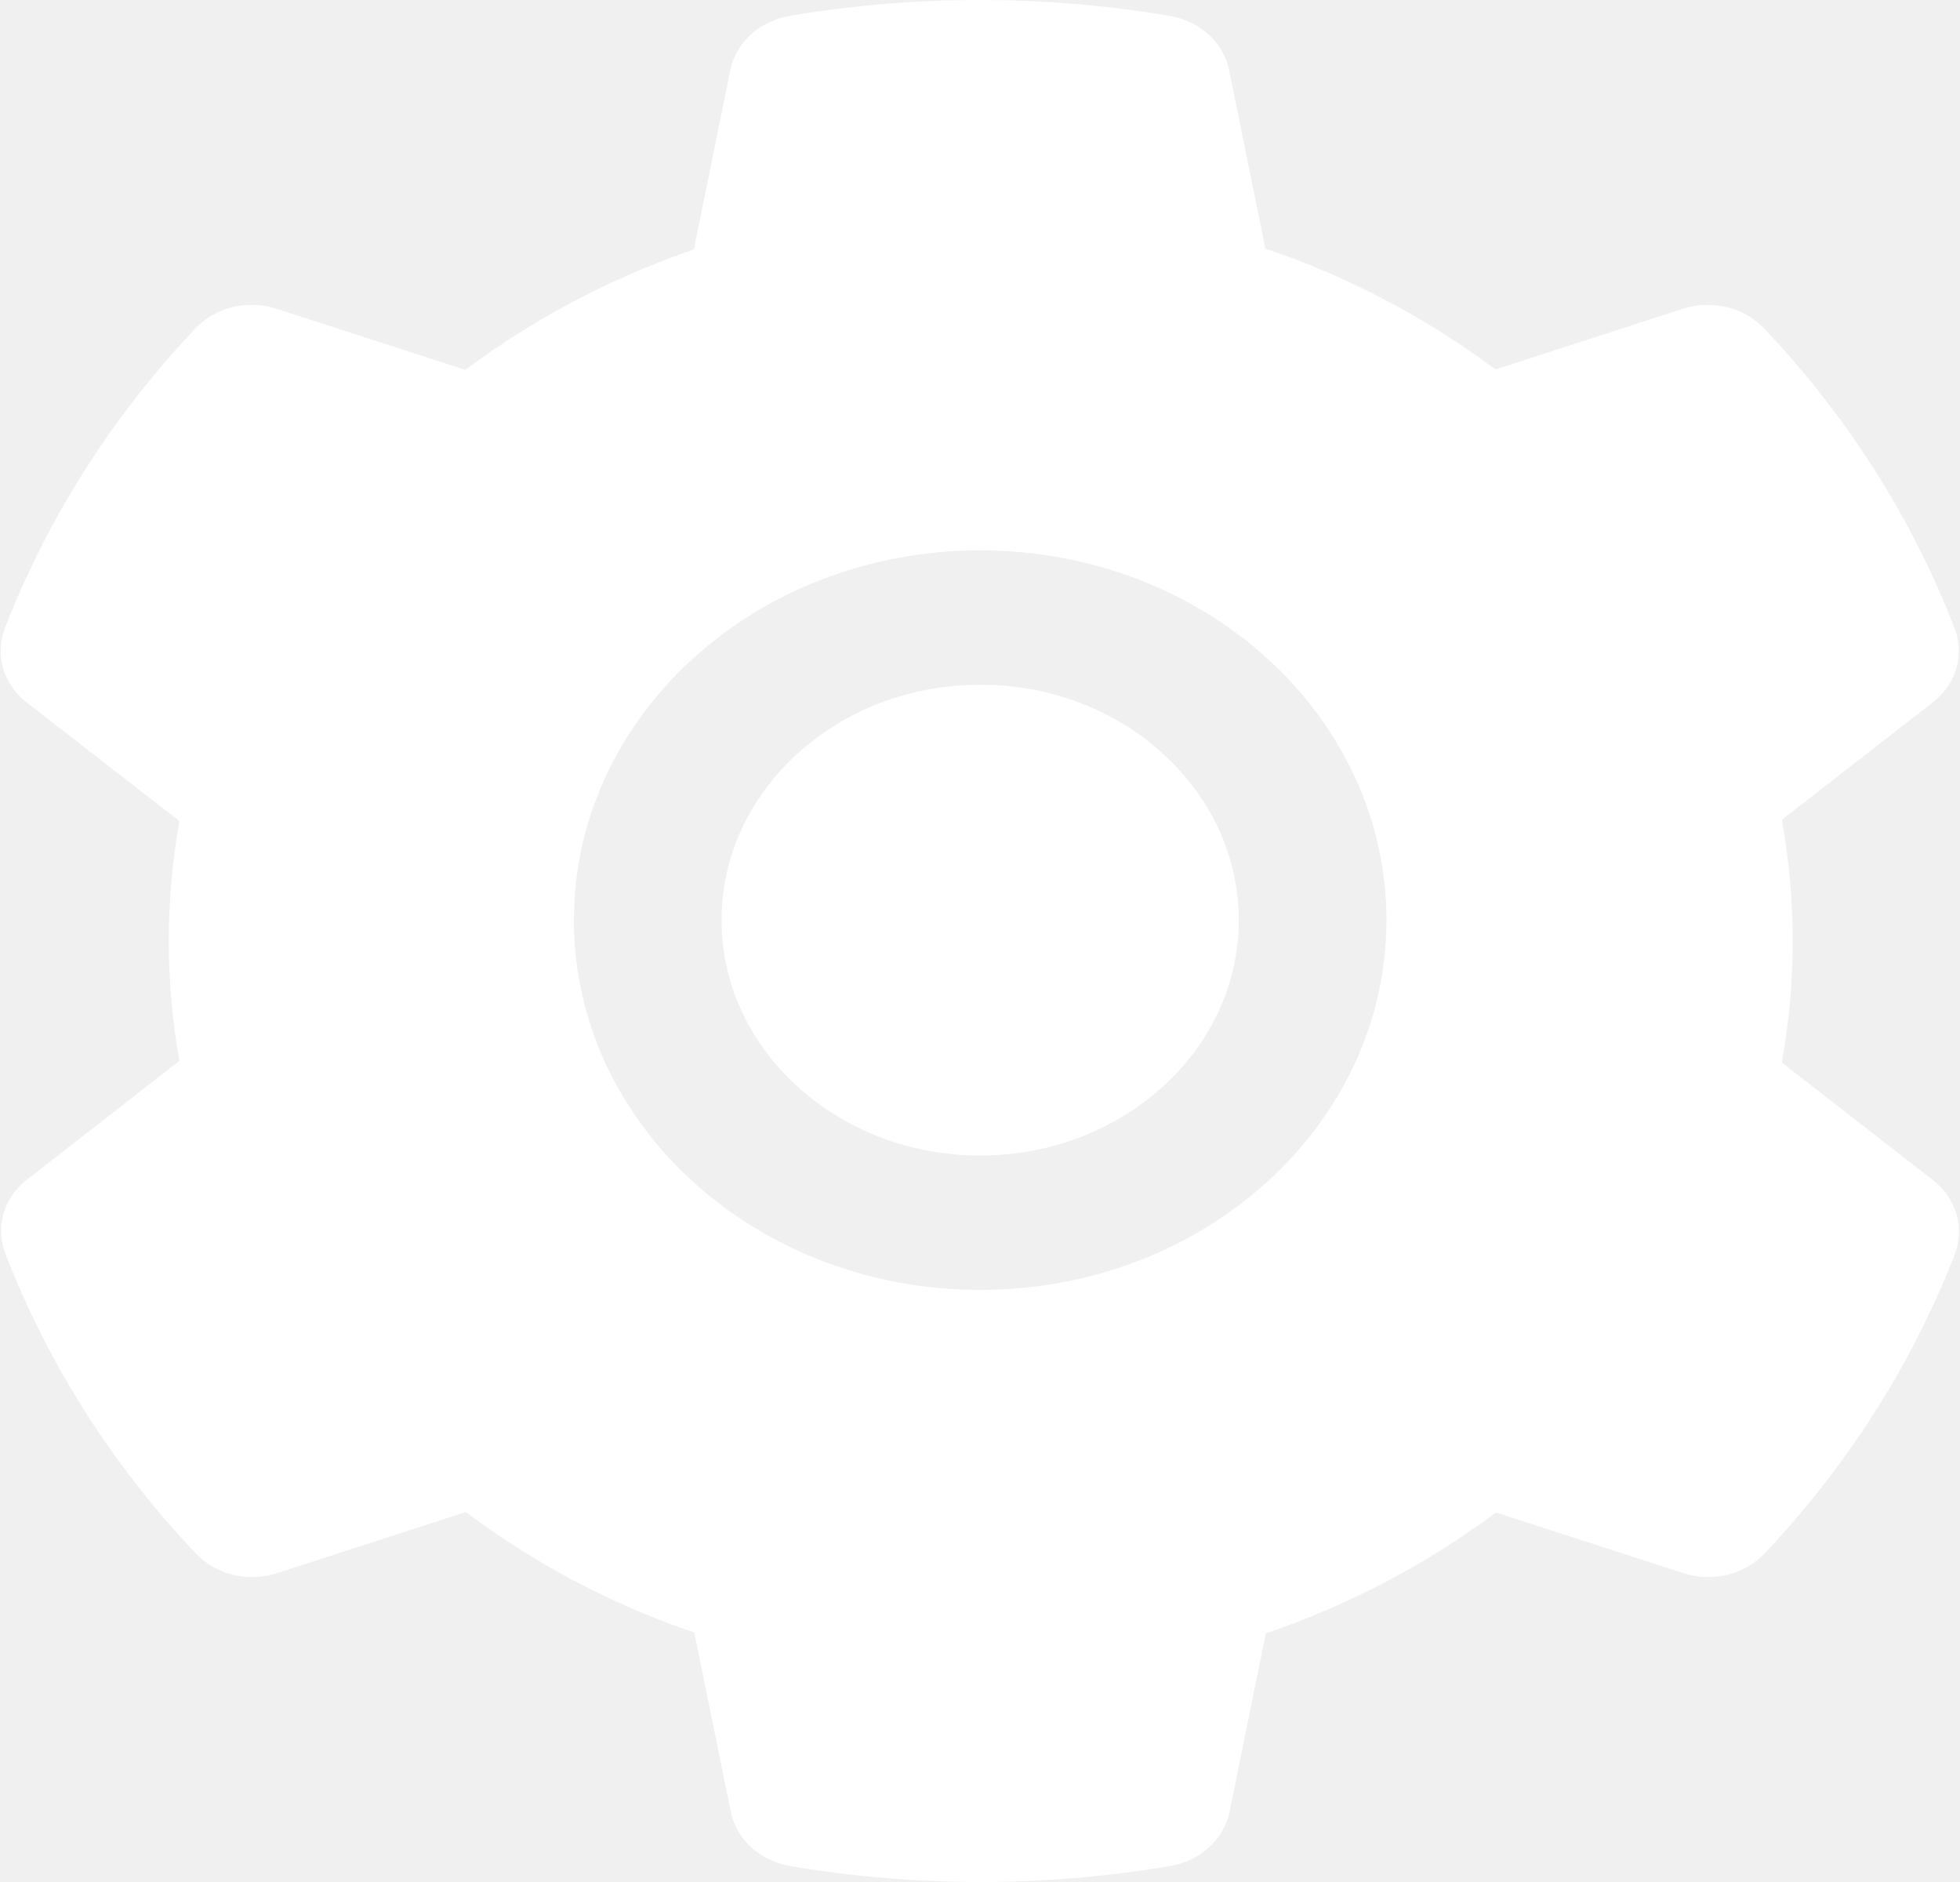
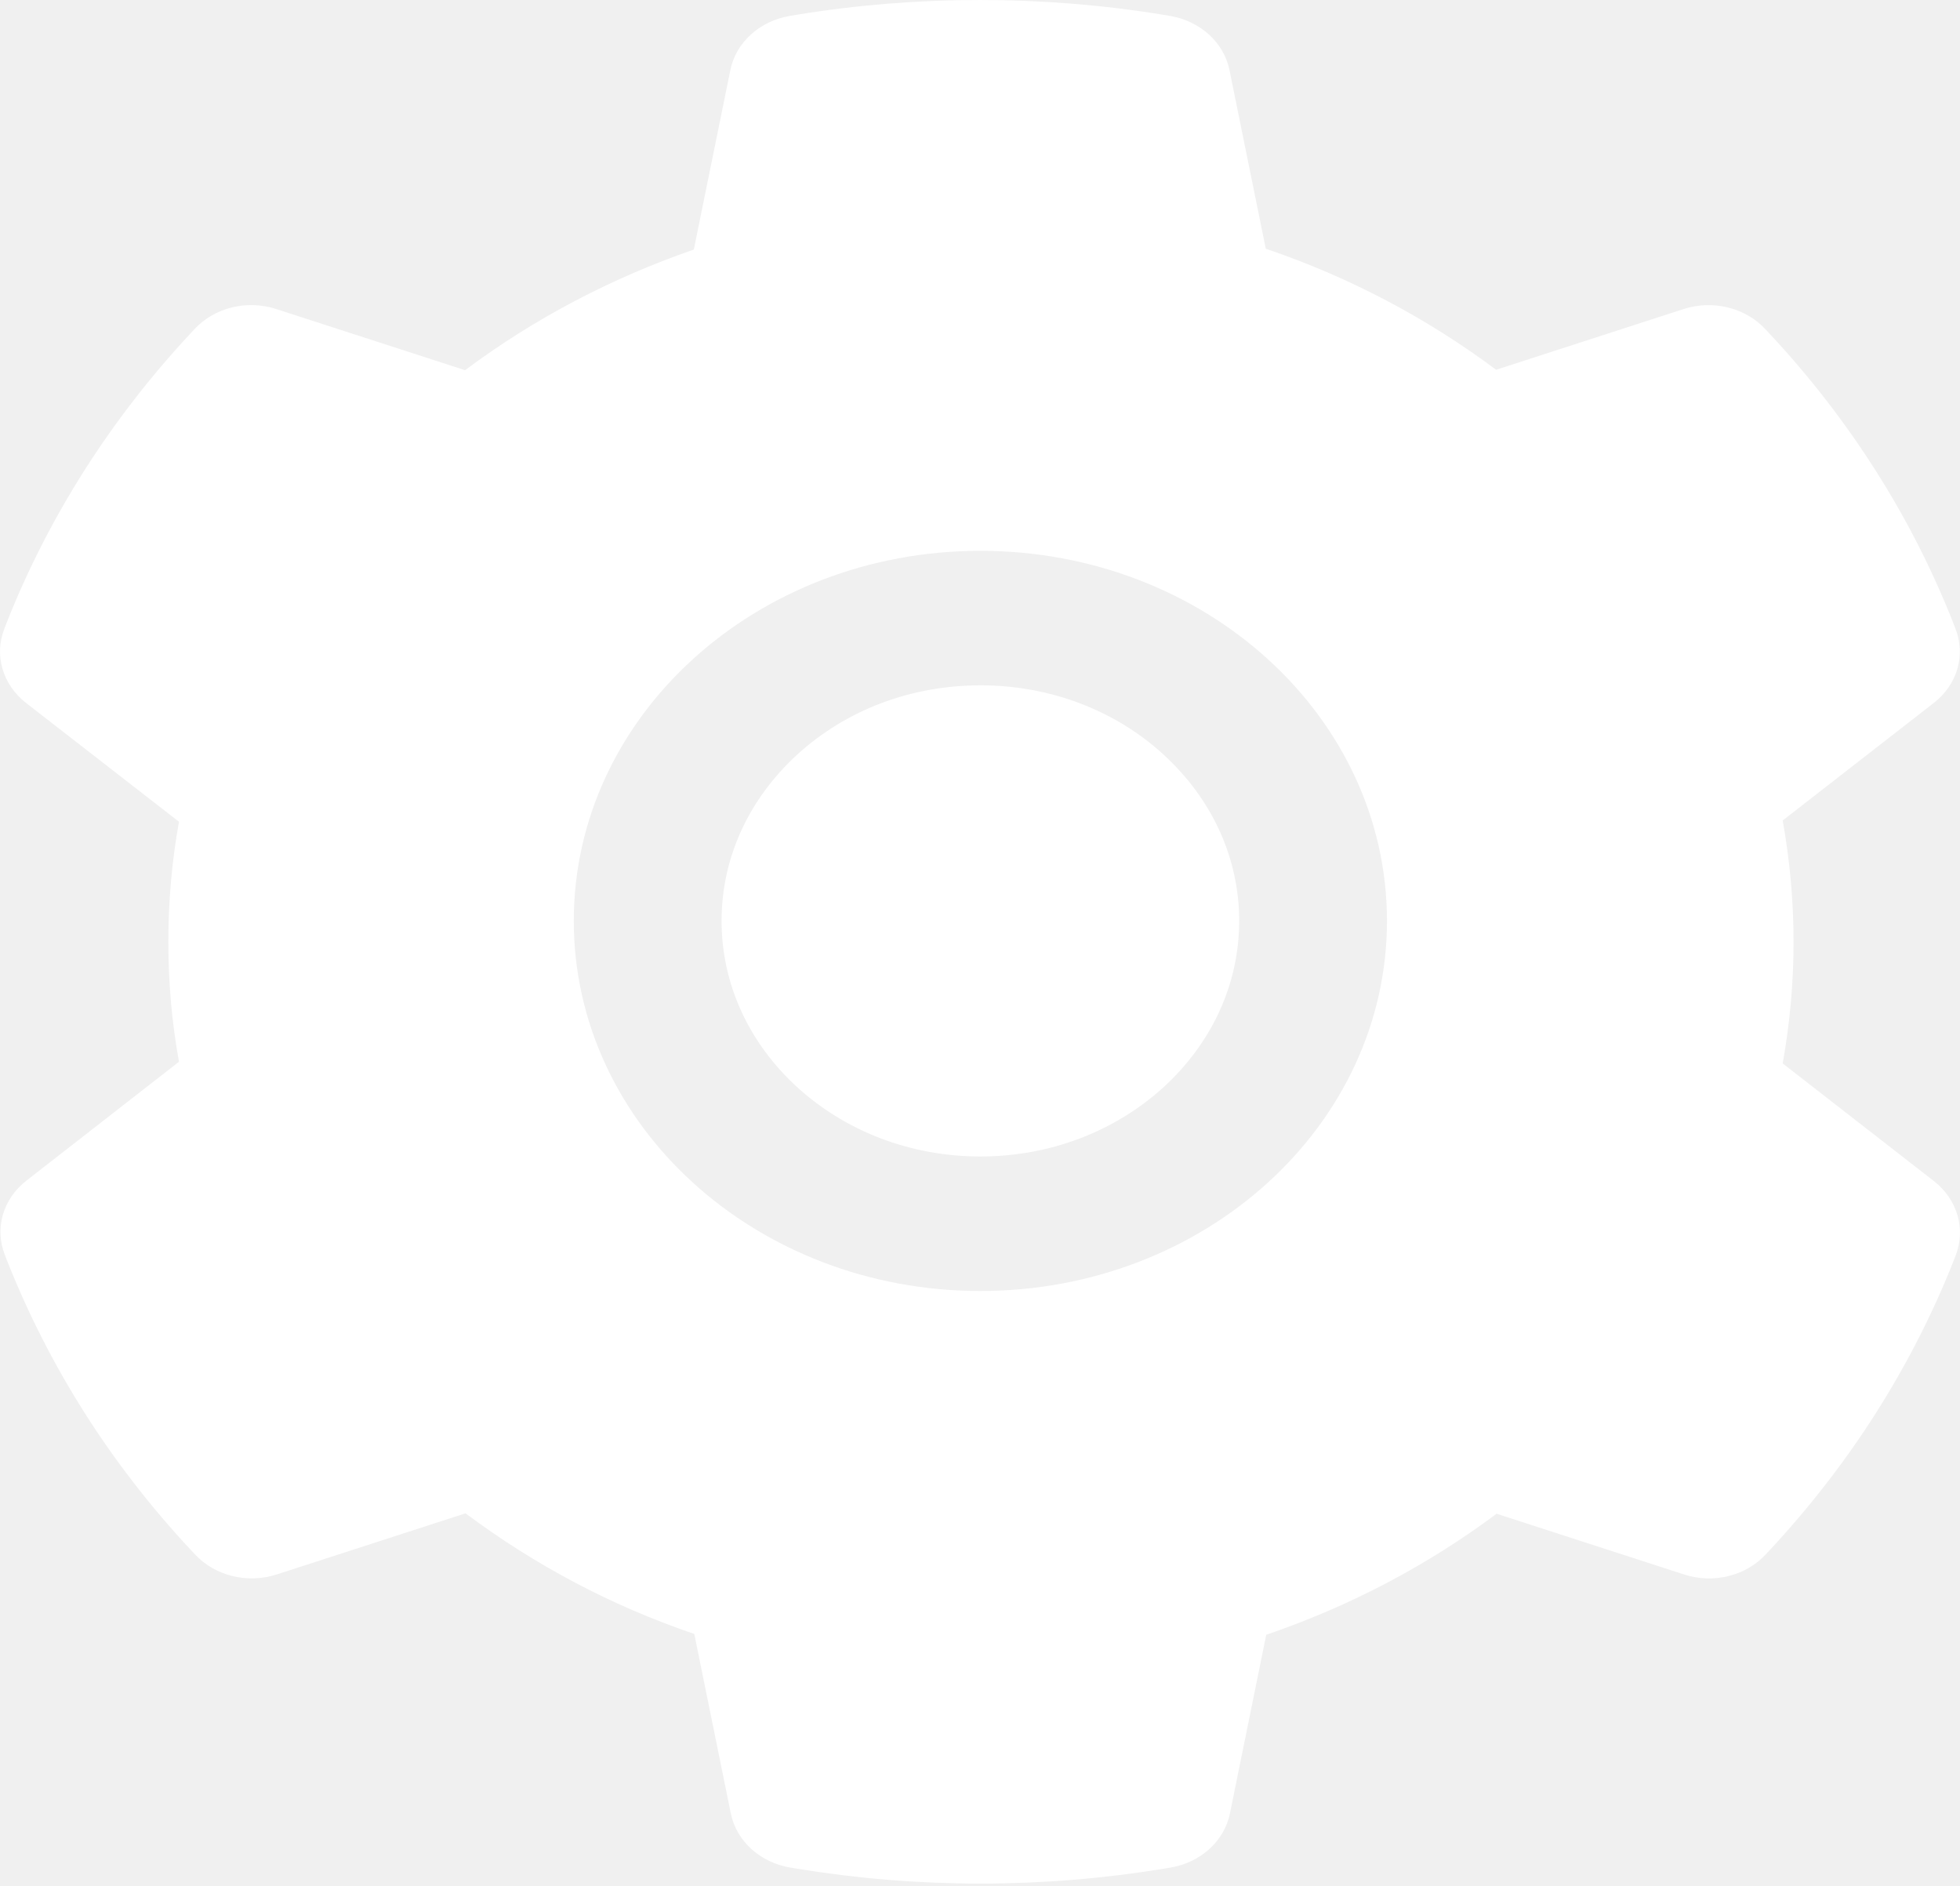
- <svg xmlns="http://www.w3.org/2000/svg" id="body_1" width="50" height="48">
-   <g transform="matrix(0.0597015 0 0 0.0597015 0.01492537 -0)">
-     <path d="M418.577 292.535C 389.051 292.535 361.402 302.959 340.468 322.009C 319.633 341.059 308.079 366.219 308.079 393.087C 308.079 419.955 319.633 445.115 340.468 464.165C 361.402 483.125 389.051 493.639 418.577 493.639C 448.102 493.639 475.751 483.125 496.685 464.165C 517.52 445.115 529.074 419.955 529.074 393.087C 529.074 366.219 517.52 341.059 496.685 322.009C 486.46 312.633 474.29 305.199 460.881 300.139C 447.472 295.079 433.092 292.495 418.577 292.535zM825.707 504.152L761.127 453.921C 764.188 436.848 765.768 419.416 765.768 402.073C 765.768 384.73 764.188 367.208 761.127 350.224L761.127 350.224L825.707 299.993C 830.586 296.193 834.077 291.131 835.718 285.481C 837.358 279.831 837.07 273.86 834.891 268.363L834.891 268.363L834.002 266.027C 816.229 220.8 789.598 178.878 755.4 142.291L755.4 142.291L753.622 140.404C 749.47 135.961 743.935 132.767 737.748 131.243C 731.561 129.719 725.011 129.937 718.963 131.868L718.963 131.868L638.781 157.837C 609.157 135.732 576.176 118.299 540.429 106.168L540.429 106.168L524.926 29.878C 523.757 24.131 520.693 18.844 516.142 14.719C 511.592 10.594 505.77 7.826 499.45 6.784L499.45 6.784L496.784 6.335C 445.435 -2.112 391.323 -2.112 339.975 6.335L339.975 6.335L337.308 6.784C 330.988 7.826 325.166 10.594 320.616 14.719C 316.065 18.844 313.001 24.131 311.832 29.878L311.832 29.878L296.23 106.528C 260.822 118.755 227.838 136.145 198.57 158.017L198.57 158.017L117.795 131.868C 111.749 129.922 105.195 129.696 99.004 131.221C 92.813 132.745 87.278 135.949 83.135 140.404L83.135 140.404L81.358 142.291C 47.221 178.917 20.597 220.828 2.756 266.027L2.756 266.027L1.867 268.363C -2.576 279.595 1.077 292.176 11.051 299.993L11.051 299.993L76.421 350.764C 73.36 367.657 71.879 384.91 71.879 401.983C 71.879 419.236 73.36 436.489 76.421 453.202L76.421 453.202L11.248 503.973C 6.37 507.773 2.878 512.835 1.238 518.485C -0.403 524.135 -0.114 530.106 2.065 535.603L2.065 535.603L2.954 537.939C 20.827 583.138 47.192 624.922 81.556 661.675L81.556 661.675L83.333 663.562C 87.486 668.005 93.02 671.199 99.208 672.723C 105.395 674.247 111.944 674.029 117.993 672.098L117.993 672.098L198.767 645.949C 228.194 667.965 260.978 685.397 296.427 697.438L296.427 697.438L312.029 774.088C 313.199 779.835 316.263 785.122 320.813 789.247C 325.364 793.372 331.186 796.14 337.506 797.182L337.506 797.182L340.172 797.631C 392.025 806.123 445.128 806.123 496.981 797.631L496.981 797.631L499.647 797.182C 505.967 796.14 511.789 793.372 516.34 789.247C 520.89 785.122 523.954 779.835 525.124 774.088L525.124 774.088L540.627 697.798C 576.373 685.577 609.354 668.234 638.978 646.129L638.978 646.129L719.16 672.098C 725.207 674.044 731.761 674.27 737.952 672.745C 744.143 671.22 749.677 668.017 753.82 663.562L753.82 663.562L755.597 661.675C 789.961 624.743 816.326 583.138 834.199 537.939L834.199 537.939L835.088 535.603C 839.334 524.46 835.681 511.97 825.707 504.152zM418.577 551.059C 322.694 551.059 244.981 480.34 244.981 393.087C 244.981 305.834 322.694 235.115 418.577 235.115C 514.459 235.115 592.172 305.834 592.172 393.087C 592.172 480.34 514.459 551.059 418.577 551.059z" stroke="none" fill="#FFFFFF" fill-rule="nonzero" />
-   </g>
+ <svg xmlns="http://www.w3.org/2000/svg" width="500" height="481" viewBox="0 0 500 481" fill="none">
+   <path d="M250.096 174.787C232.455 174.787 215.935 181.015 203.427 192.398C190.978 203.78 184.075 218.813 184.075 234.866C184.075 250.919 190.978 265.953 203.427 277.335C215.935 288.663 232.455 294.945 250.096 294.945C267.737 294.945 284.257 288.663 296.765 277.335C309.214 265.953 316.117 250.919 316.117 234.866C316.117 218.813 309.214 203.78 296.765 192.398C290.656 186.795 283.384 182.354 275.373 179.331C267.361 176.307 258.769 174.763 250.096 174.787ZM493.353 301.227L454.767 271.214C456.596 261.013 457.54 250.597 457.54 240.235C457.54 229.873 456.596 219.403 454.767 209.256L493.353 179.244C496.268 176.973 498.354 173.948 499.334 170.573C500.315 167.197 500.142 163.629 498.84 160.345L498.309 158.949C487.69 131.926 471.778 106.878 451.345 85.018L450.283 83.89C447.802 81.236 444.495 79.327 440.798 78.417C437.101 77.506 433.188 77.636 429.574 78.79L381.666 94.306C363.966 81.099 344.26 70.683 322.902 63.434L313.639 17.852C312.94 14.418 311.11 11.259 308.391 8.794C305.672 6.33 302.193 4.676 298.417 4.054L296.824 3.785C266.144 -1.262 233.812 -1.262 203.132 3.785L201.539 4.054C197.763 4.676 194.284 6.33 191.565 8.794C188.846 11.259 187.016 14.418 186.317 17.852L176.995 63.649C155.839 70.955 136.131 81.346 118.644 94.414L70.382 78.79C66.769 77.627 62.853 77.492 59.154 78.403C55.455 79.314 52.148 81.228 49.673 83.89L48.611 85.018C28.214 106.901 12.306 131.943 1.647 158.949L1.116 160.345C-1.539 167.056 0.644 174.572 6.603 179.244L45.661 209.578C43.832 219.672 42.947 229.98 42.947 240.181C42.947 250.49 43.832 260.798 45.661 270.785L6.721 301.119C3.806 303.39 1.72 306.415 0.74 309.79C-0.241 313.166 -0.068 316.734 1.234 320.018L1.765 321.414C12.444 348.42 28.197 373.386 48.729 395.345L49.791 396.473C52.272 399.127 55.579 401.036 59.276 401.946C62.973 402.857 66.886 402.727 70.5 401.573L118.762 385.949C136.344 399.103 155.932 409.519 177.113 416.714L186.435 462.511C187.134 465.945 188.964 469.104 191.683 471.569C194.402 474.033 197.881 475.687 201.657 476.309L203.25 476.578C234.232 481.652 265.96 481.652 296.942 476.578L298.535 476.309C302.311 475.687 305.79 474.033 308.509 471.569C311.228 469.104 313.058 465.945 313.757 462.511L323.02 416.928C344.378 409.627 364.084 399.264 381.784 386.057L429.692 401.573C433.305 402.736 437.221 402.871 440.92 401.96C444.619 401.049 447.926 399.135 450.401 396.473L451.463 395.345C471.995 373.279 487.748 348.42 498.427 321.414L498.958 320.018C501.495 313.361 499.312 305.898 493.353 301.227ZM250.096 329.253C192.807 329.253 146.374 286.999 146.374 234.866C146.374 182.733 192.807 140.479 250.096 140.479C307.385 140.479 353.818 182.733 353.818 234.866C353.818 286.999 307.385 329.253 250.096 329.253Z" fill="white" />
</svg>
